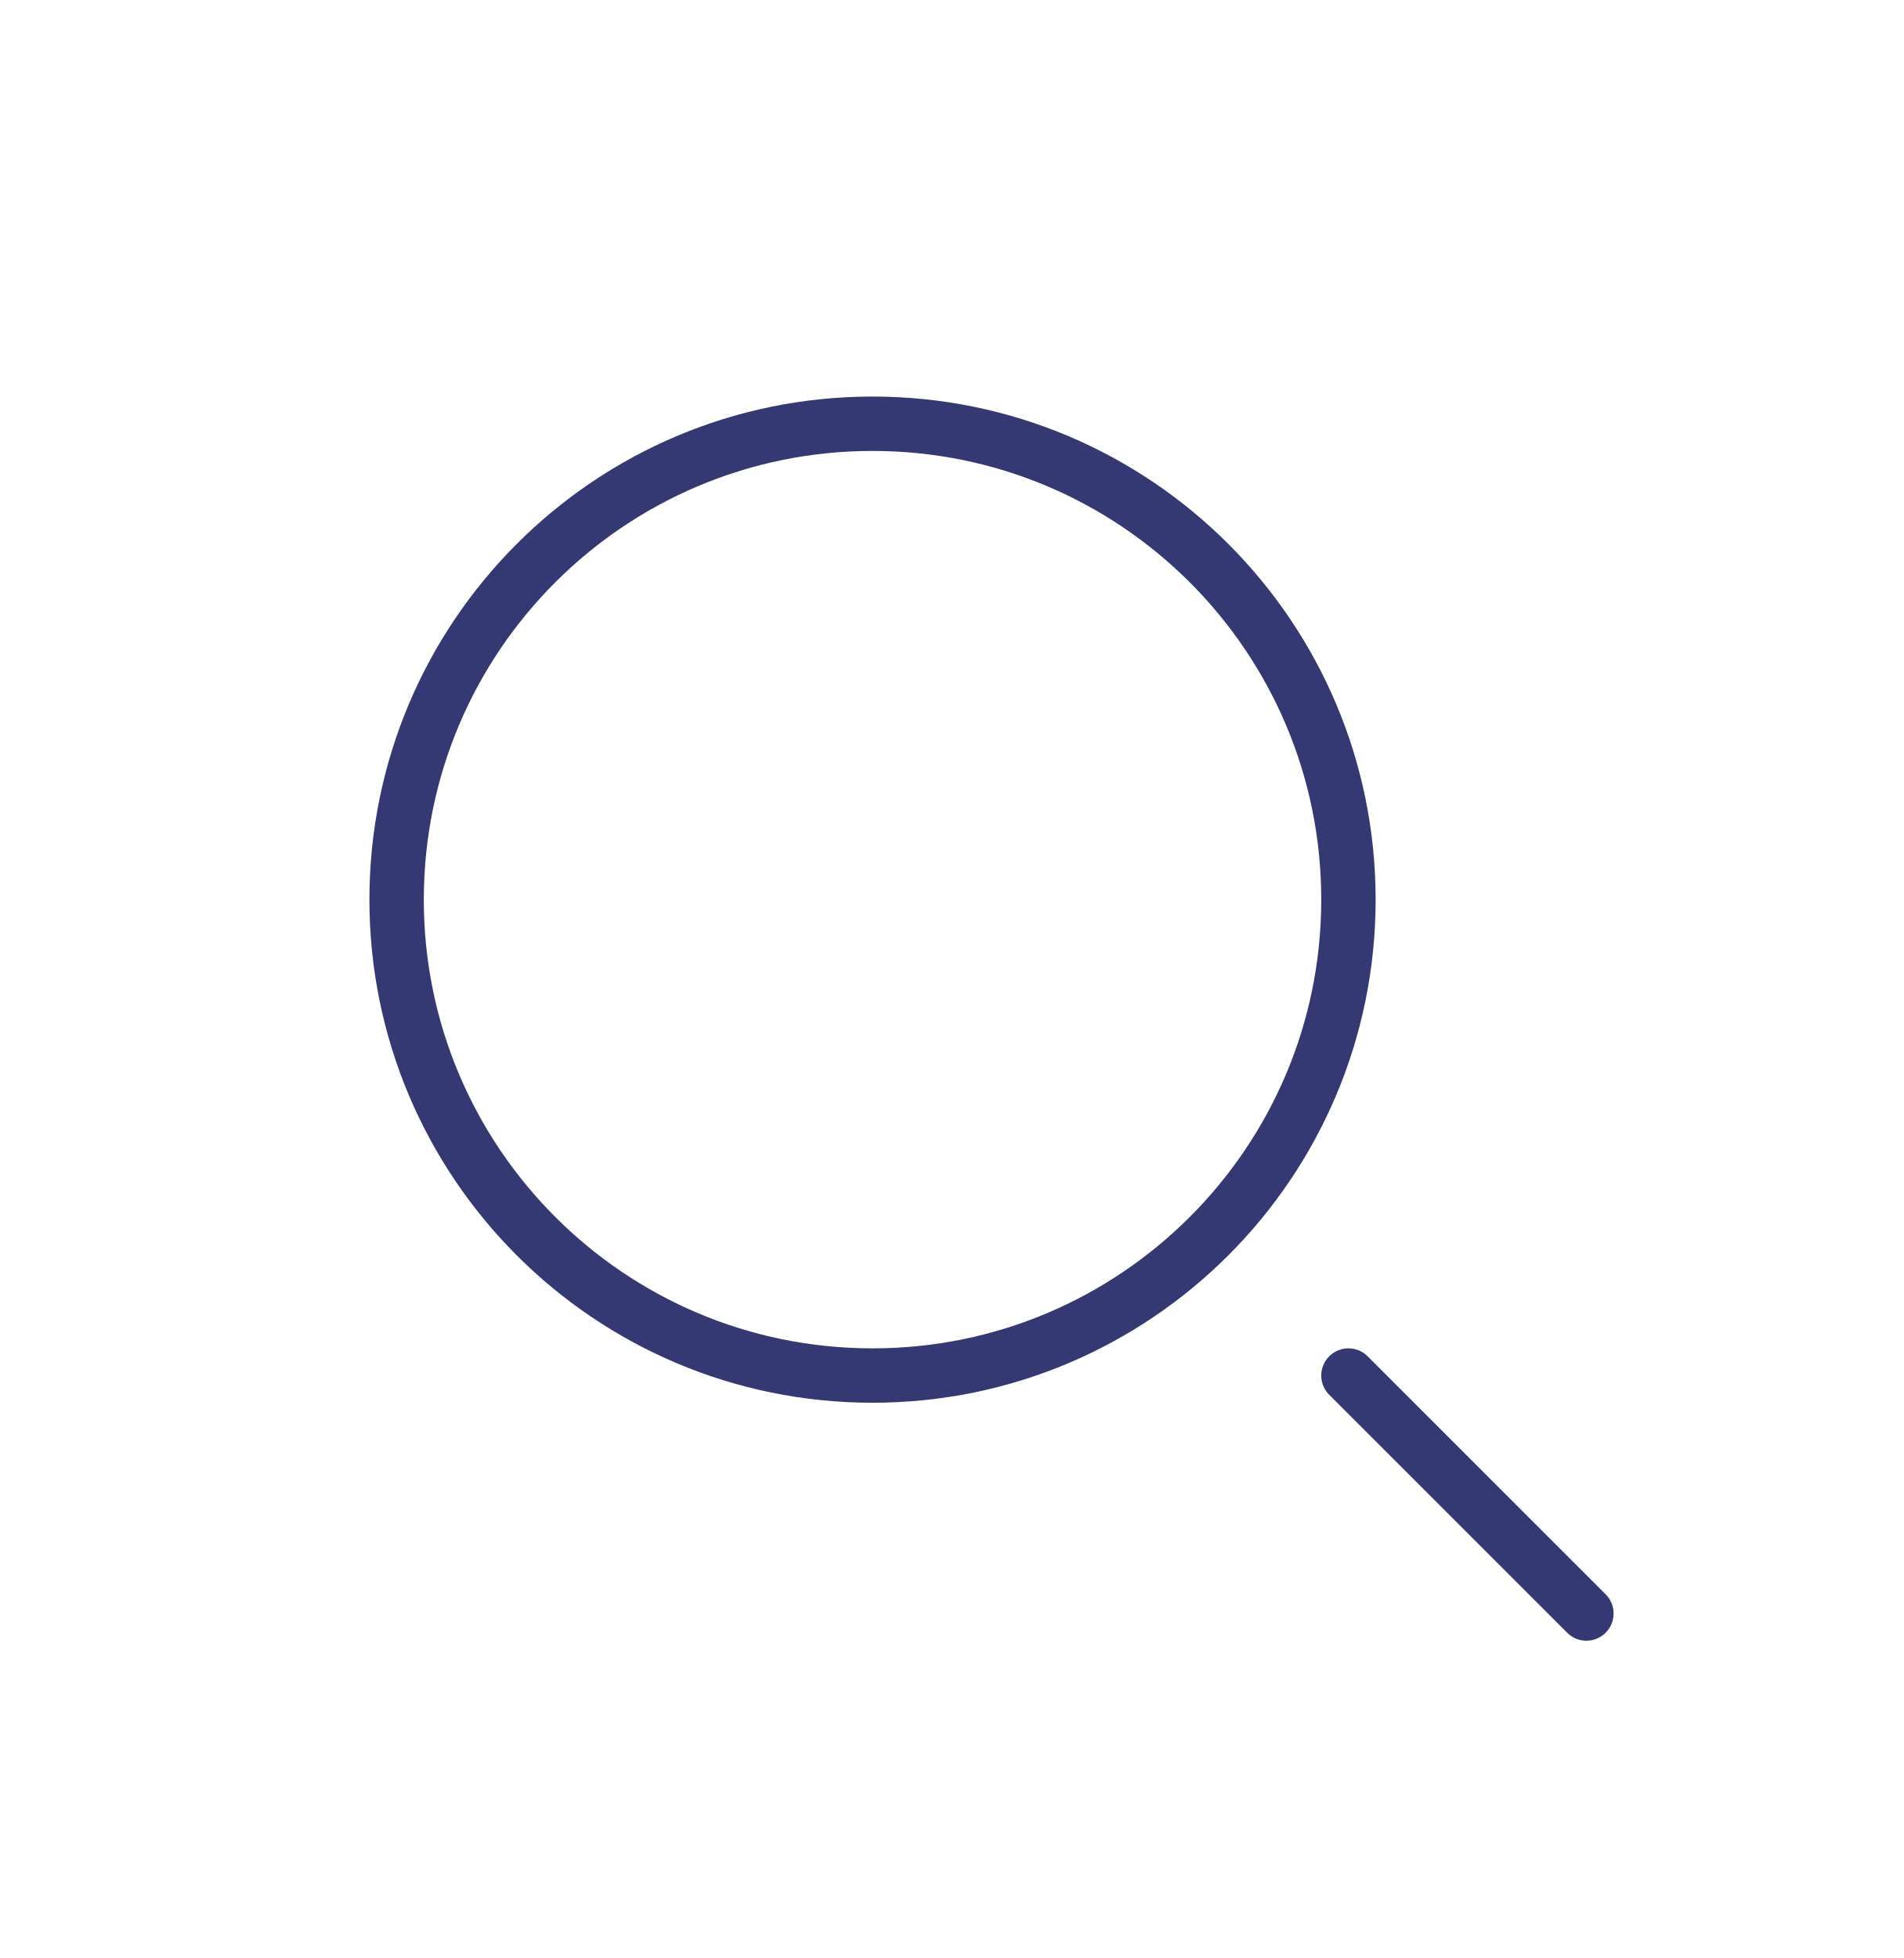
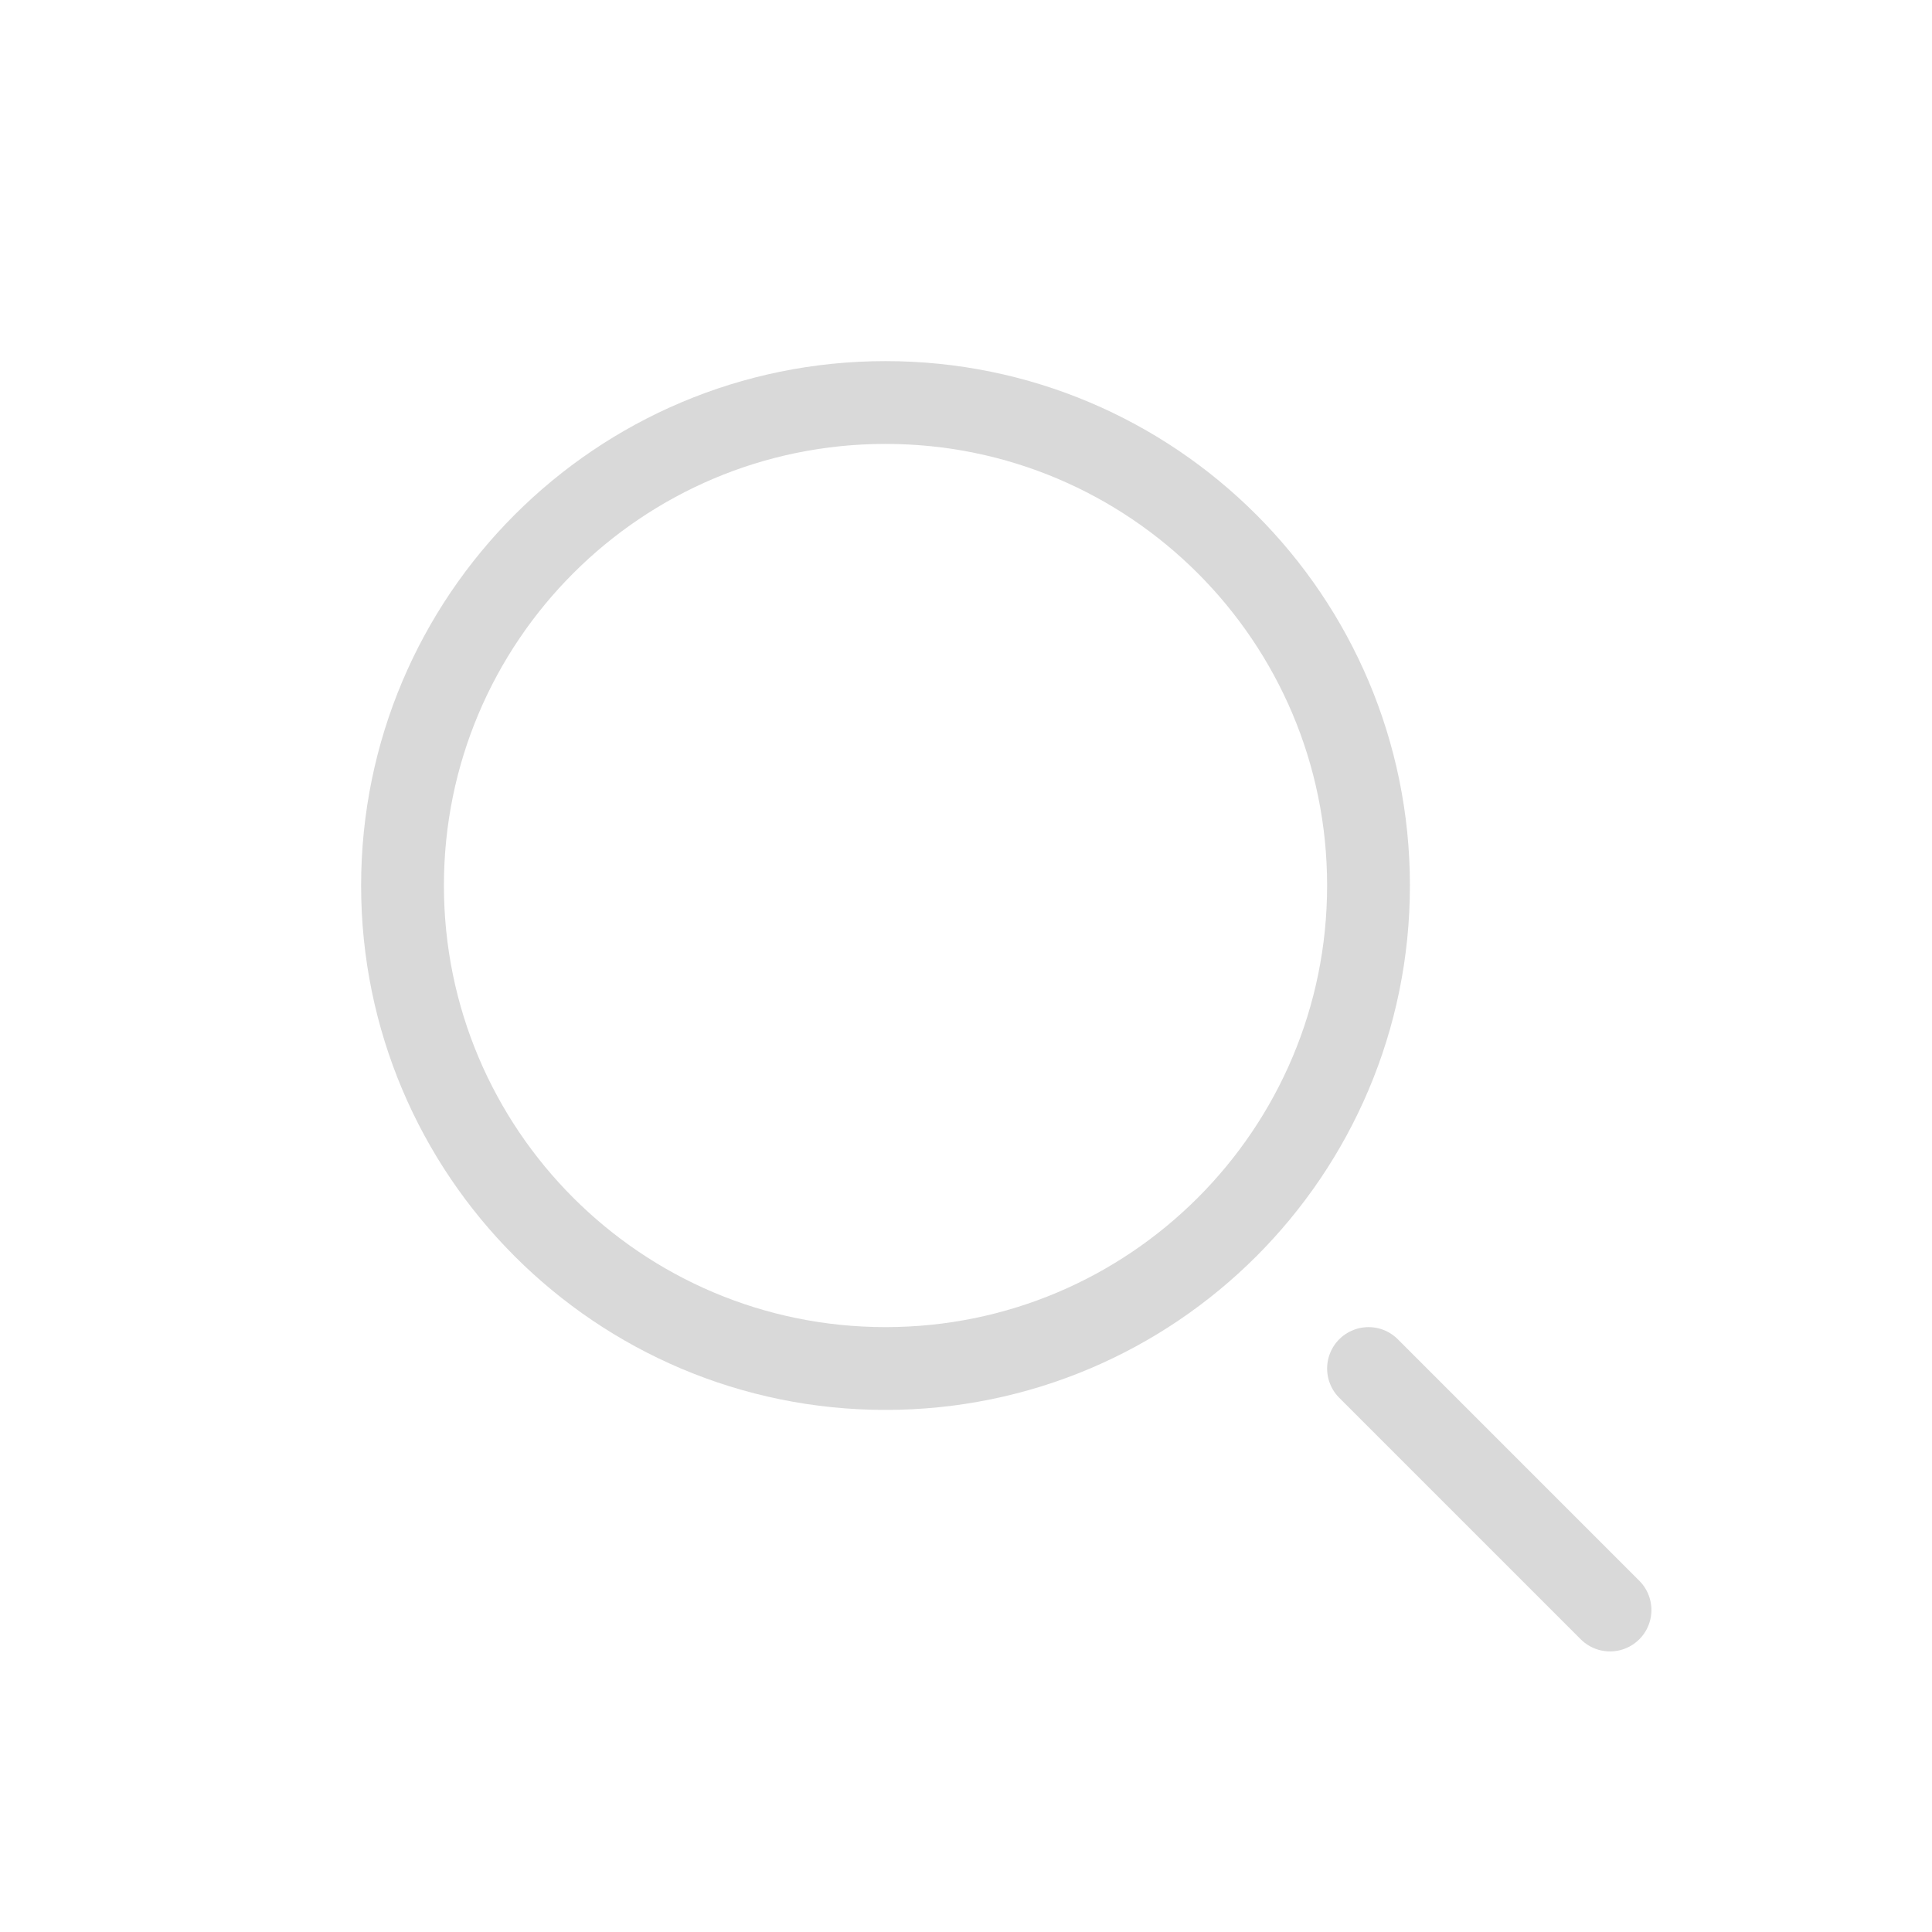
- <svg xmlns="http://www.w3.org/2000/svg" width="35" height="36" viewBox="0 0 35 36" fill="none">
-   <circle cx="16.042" cy="16.541" r="8.75" stroke="#343973" />
-   <path d="M29.167 29.666L24.792 25.291" stroke="#343973" stroke-linecap="round" />
+ <svg xmlns="http://www.w3.org/2000/svg" width="35" height="35" viewBox="0 0 35 35" fill="none">
+   <circle cx="16.042" cy="16.042" r="8.75" stroke="#D9D9D9" stroke-width="1.5" />
+   <path d="M29.167 29.167L24.792 24.792" stroke="#D9D9D9" stroke-width="1.5" stroke-linecap="round" />
</svg>
